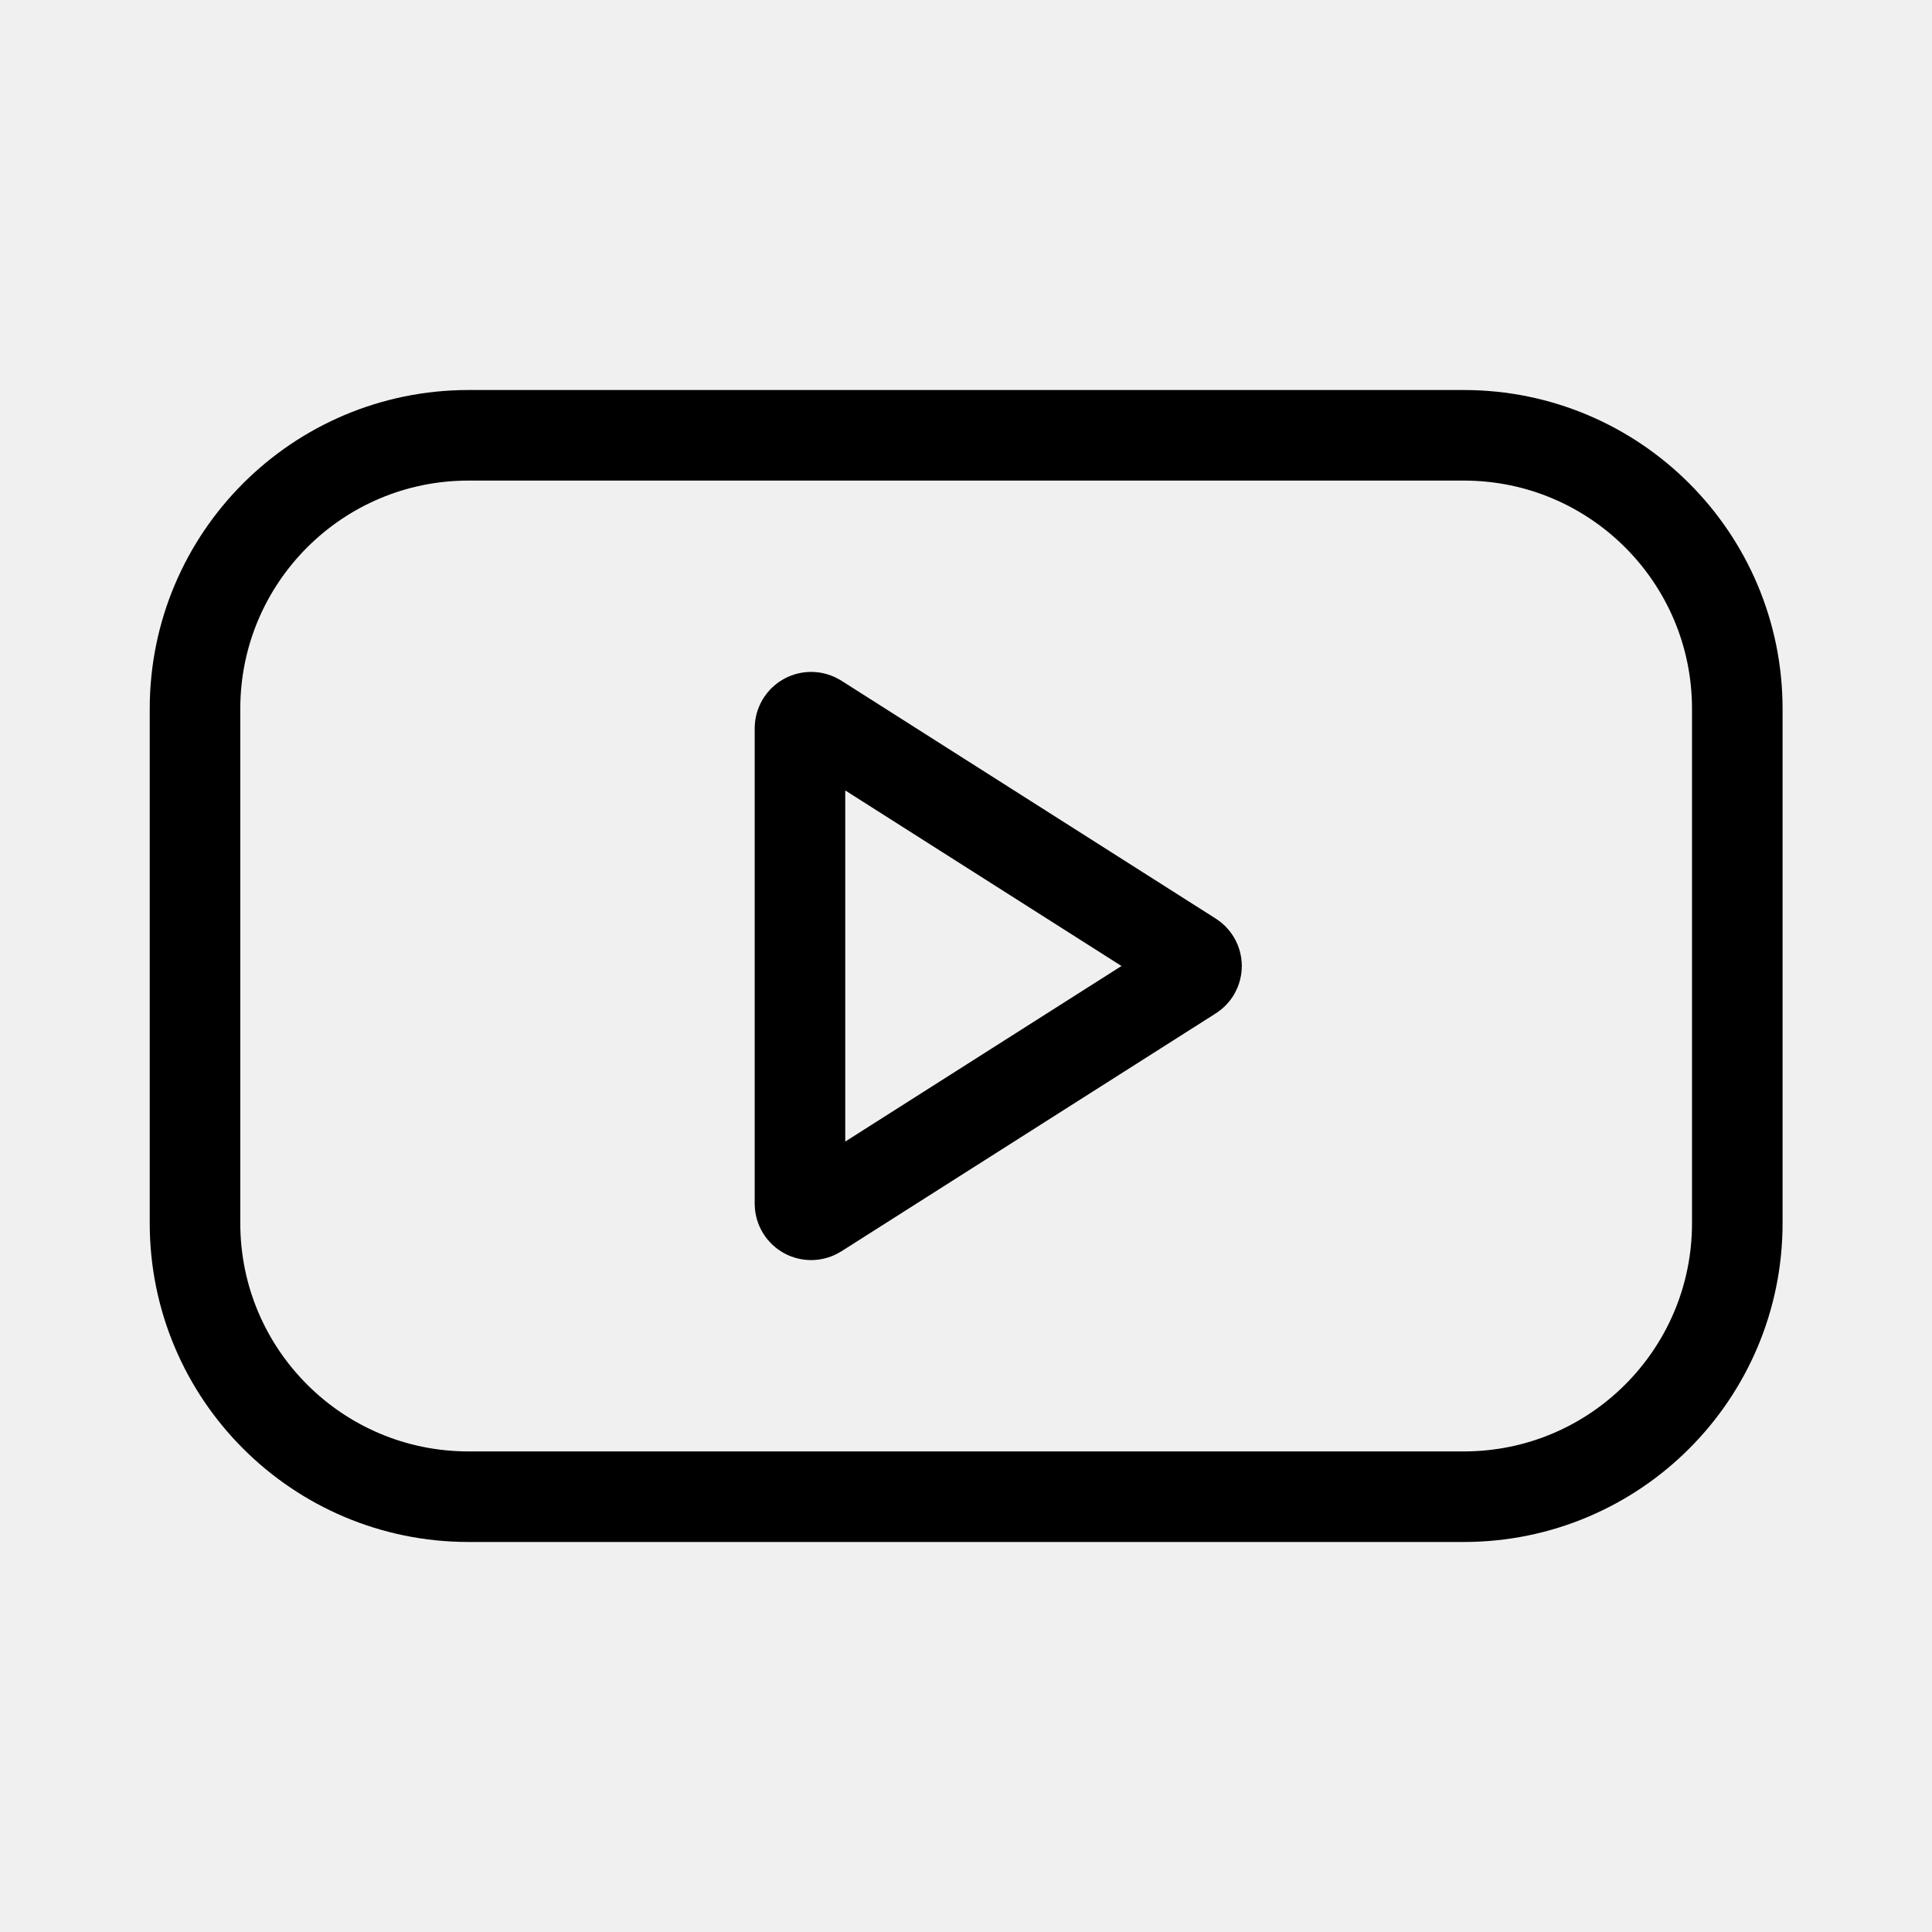
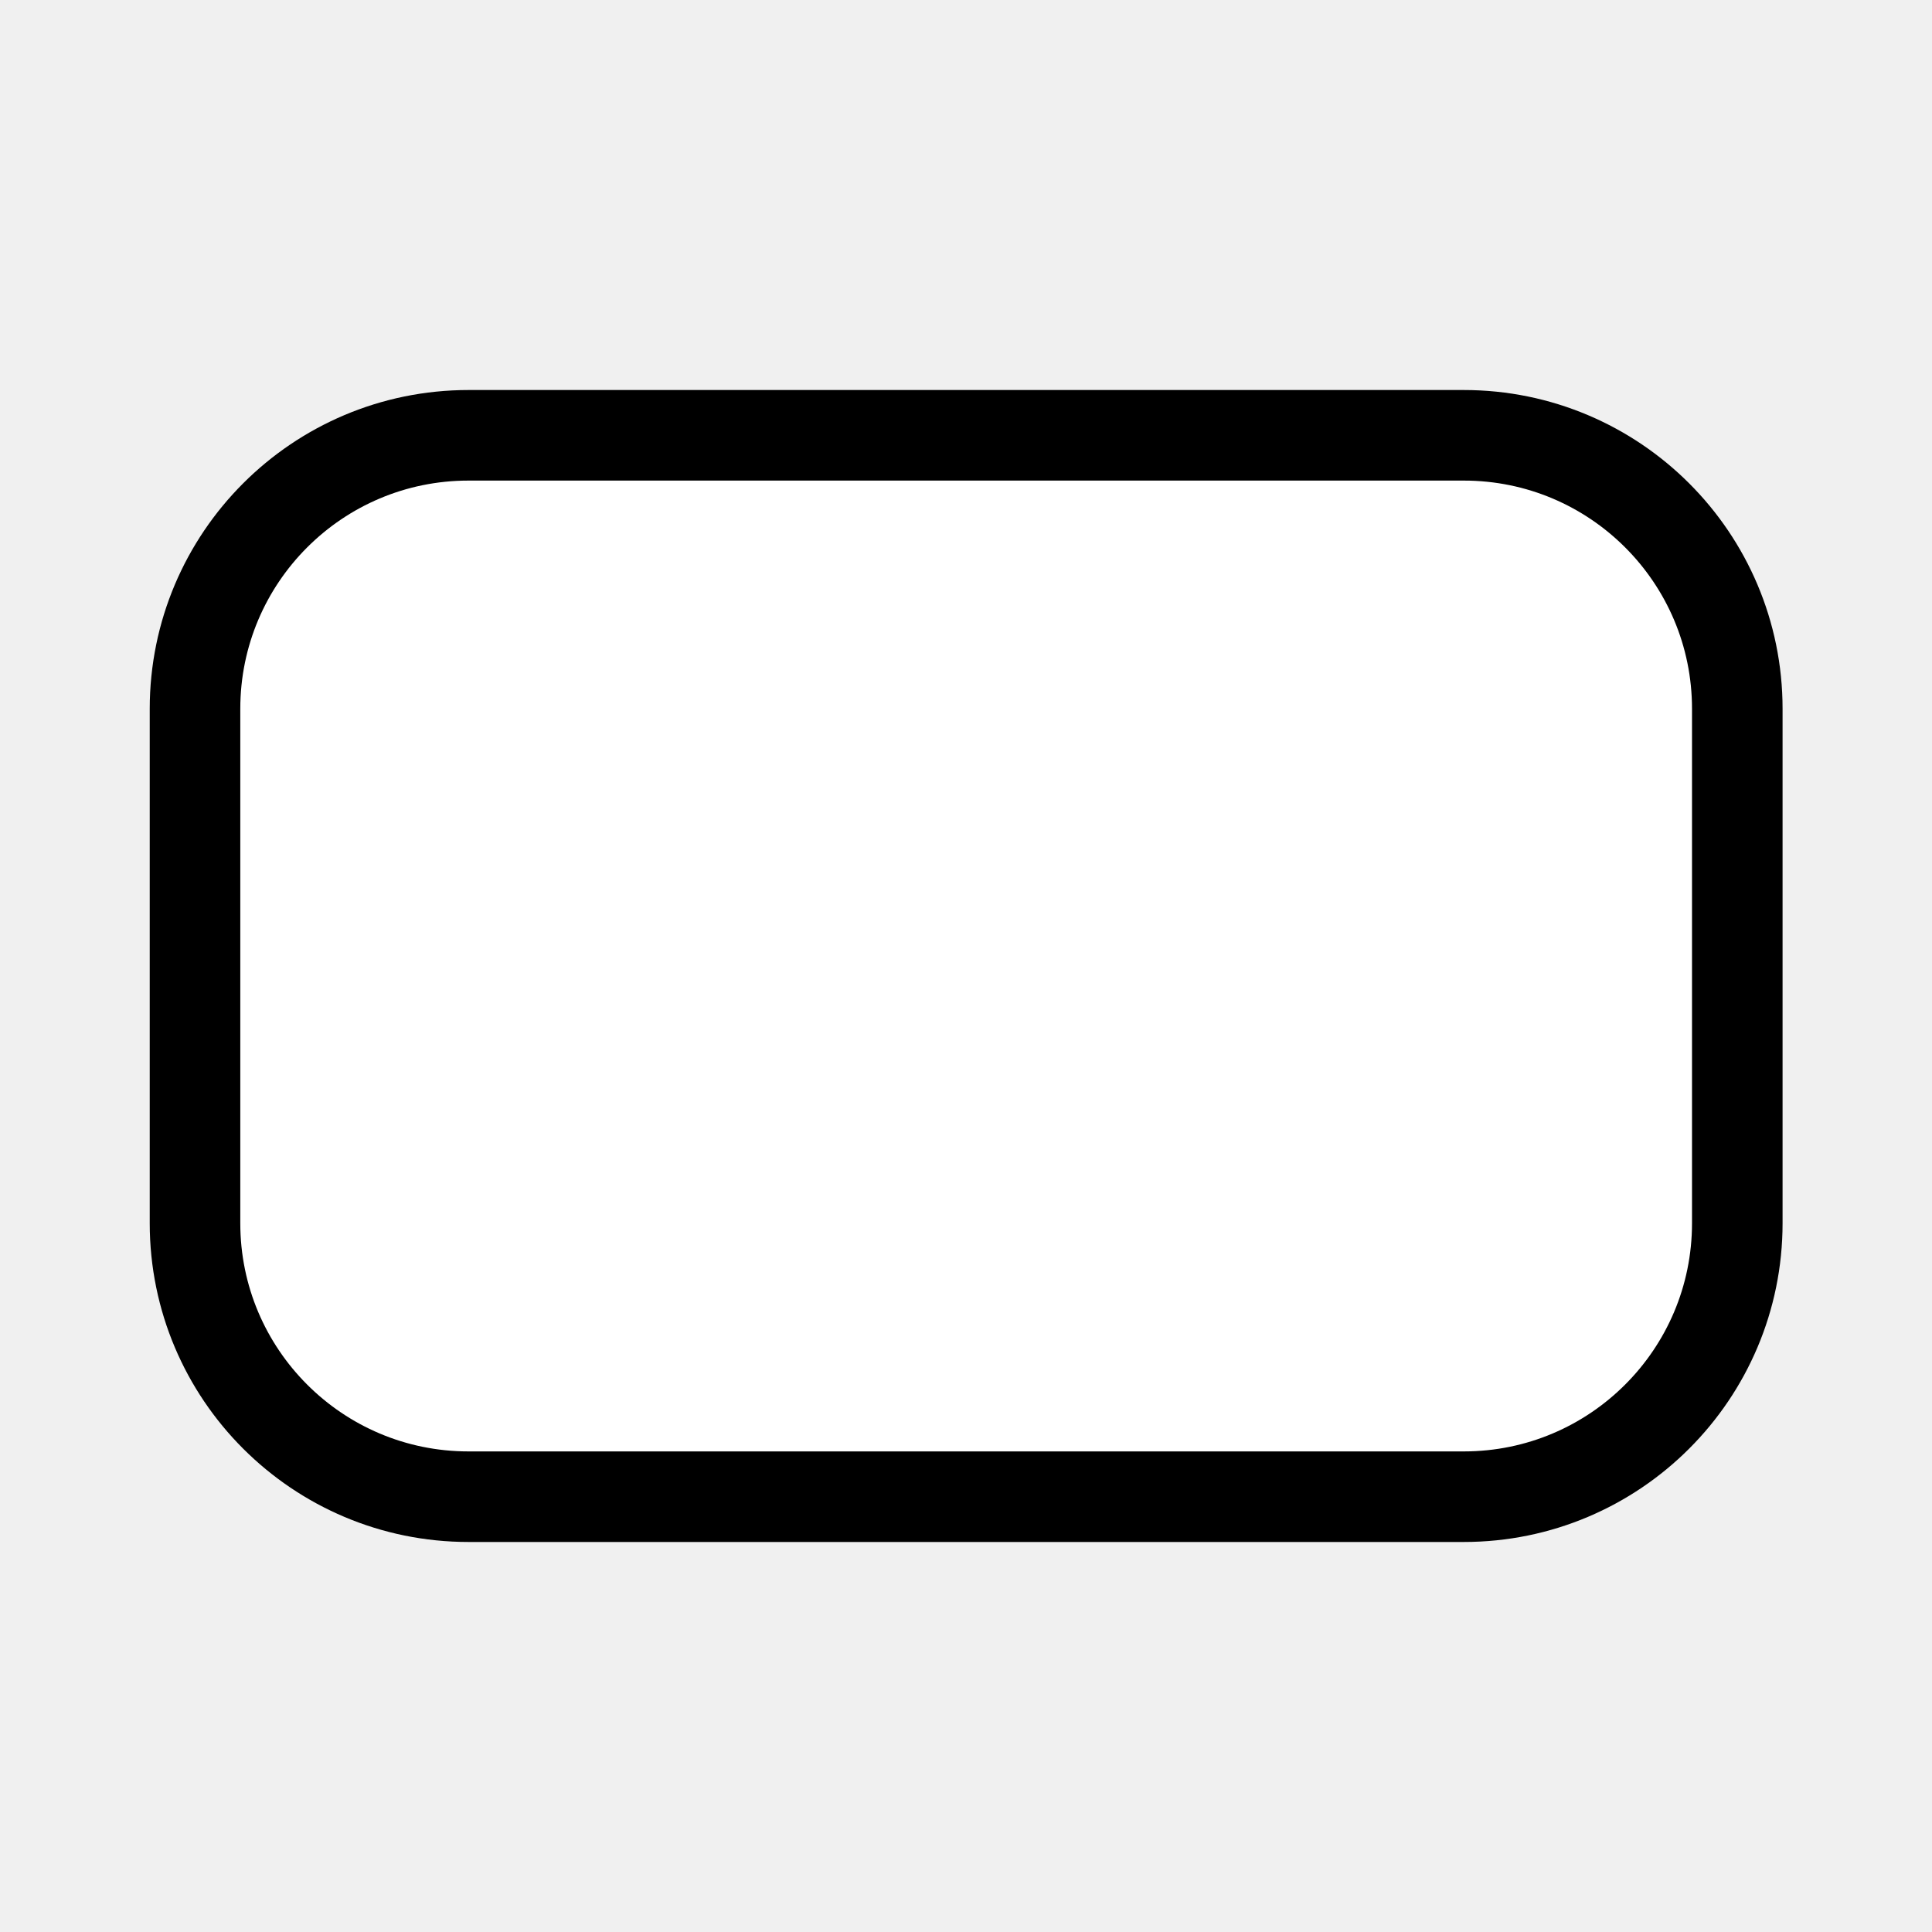
- <svg xmlns="http://www.w3.org/2000/svg" width="800px" height="800px" viewBox="0 0 64 64" stroke-width="3" stroke="#000000" fill="none">
+ <svg xmlns="http://www.w3.org/2000/svg" width="800px" height="800px" viewBox="0 0 64 64" stroke-width="3" stroke="#000000" fill="#fff">
  <path d="M26.5,39.88V24.12a.37.37,0,0,1,.56-.31l12.4,7.88a.36.36,0,0,1,0,.62l-12.4,7.88A.37.37,0,0,1,26.5,39.88Z" />
  <rect x="6.46" y="14.42" width="51.09" height="35.16" rx="9.06" />
</svg>
